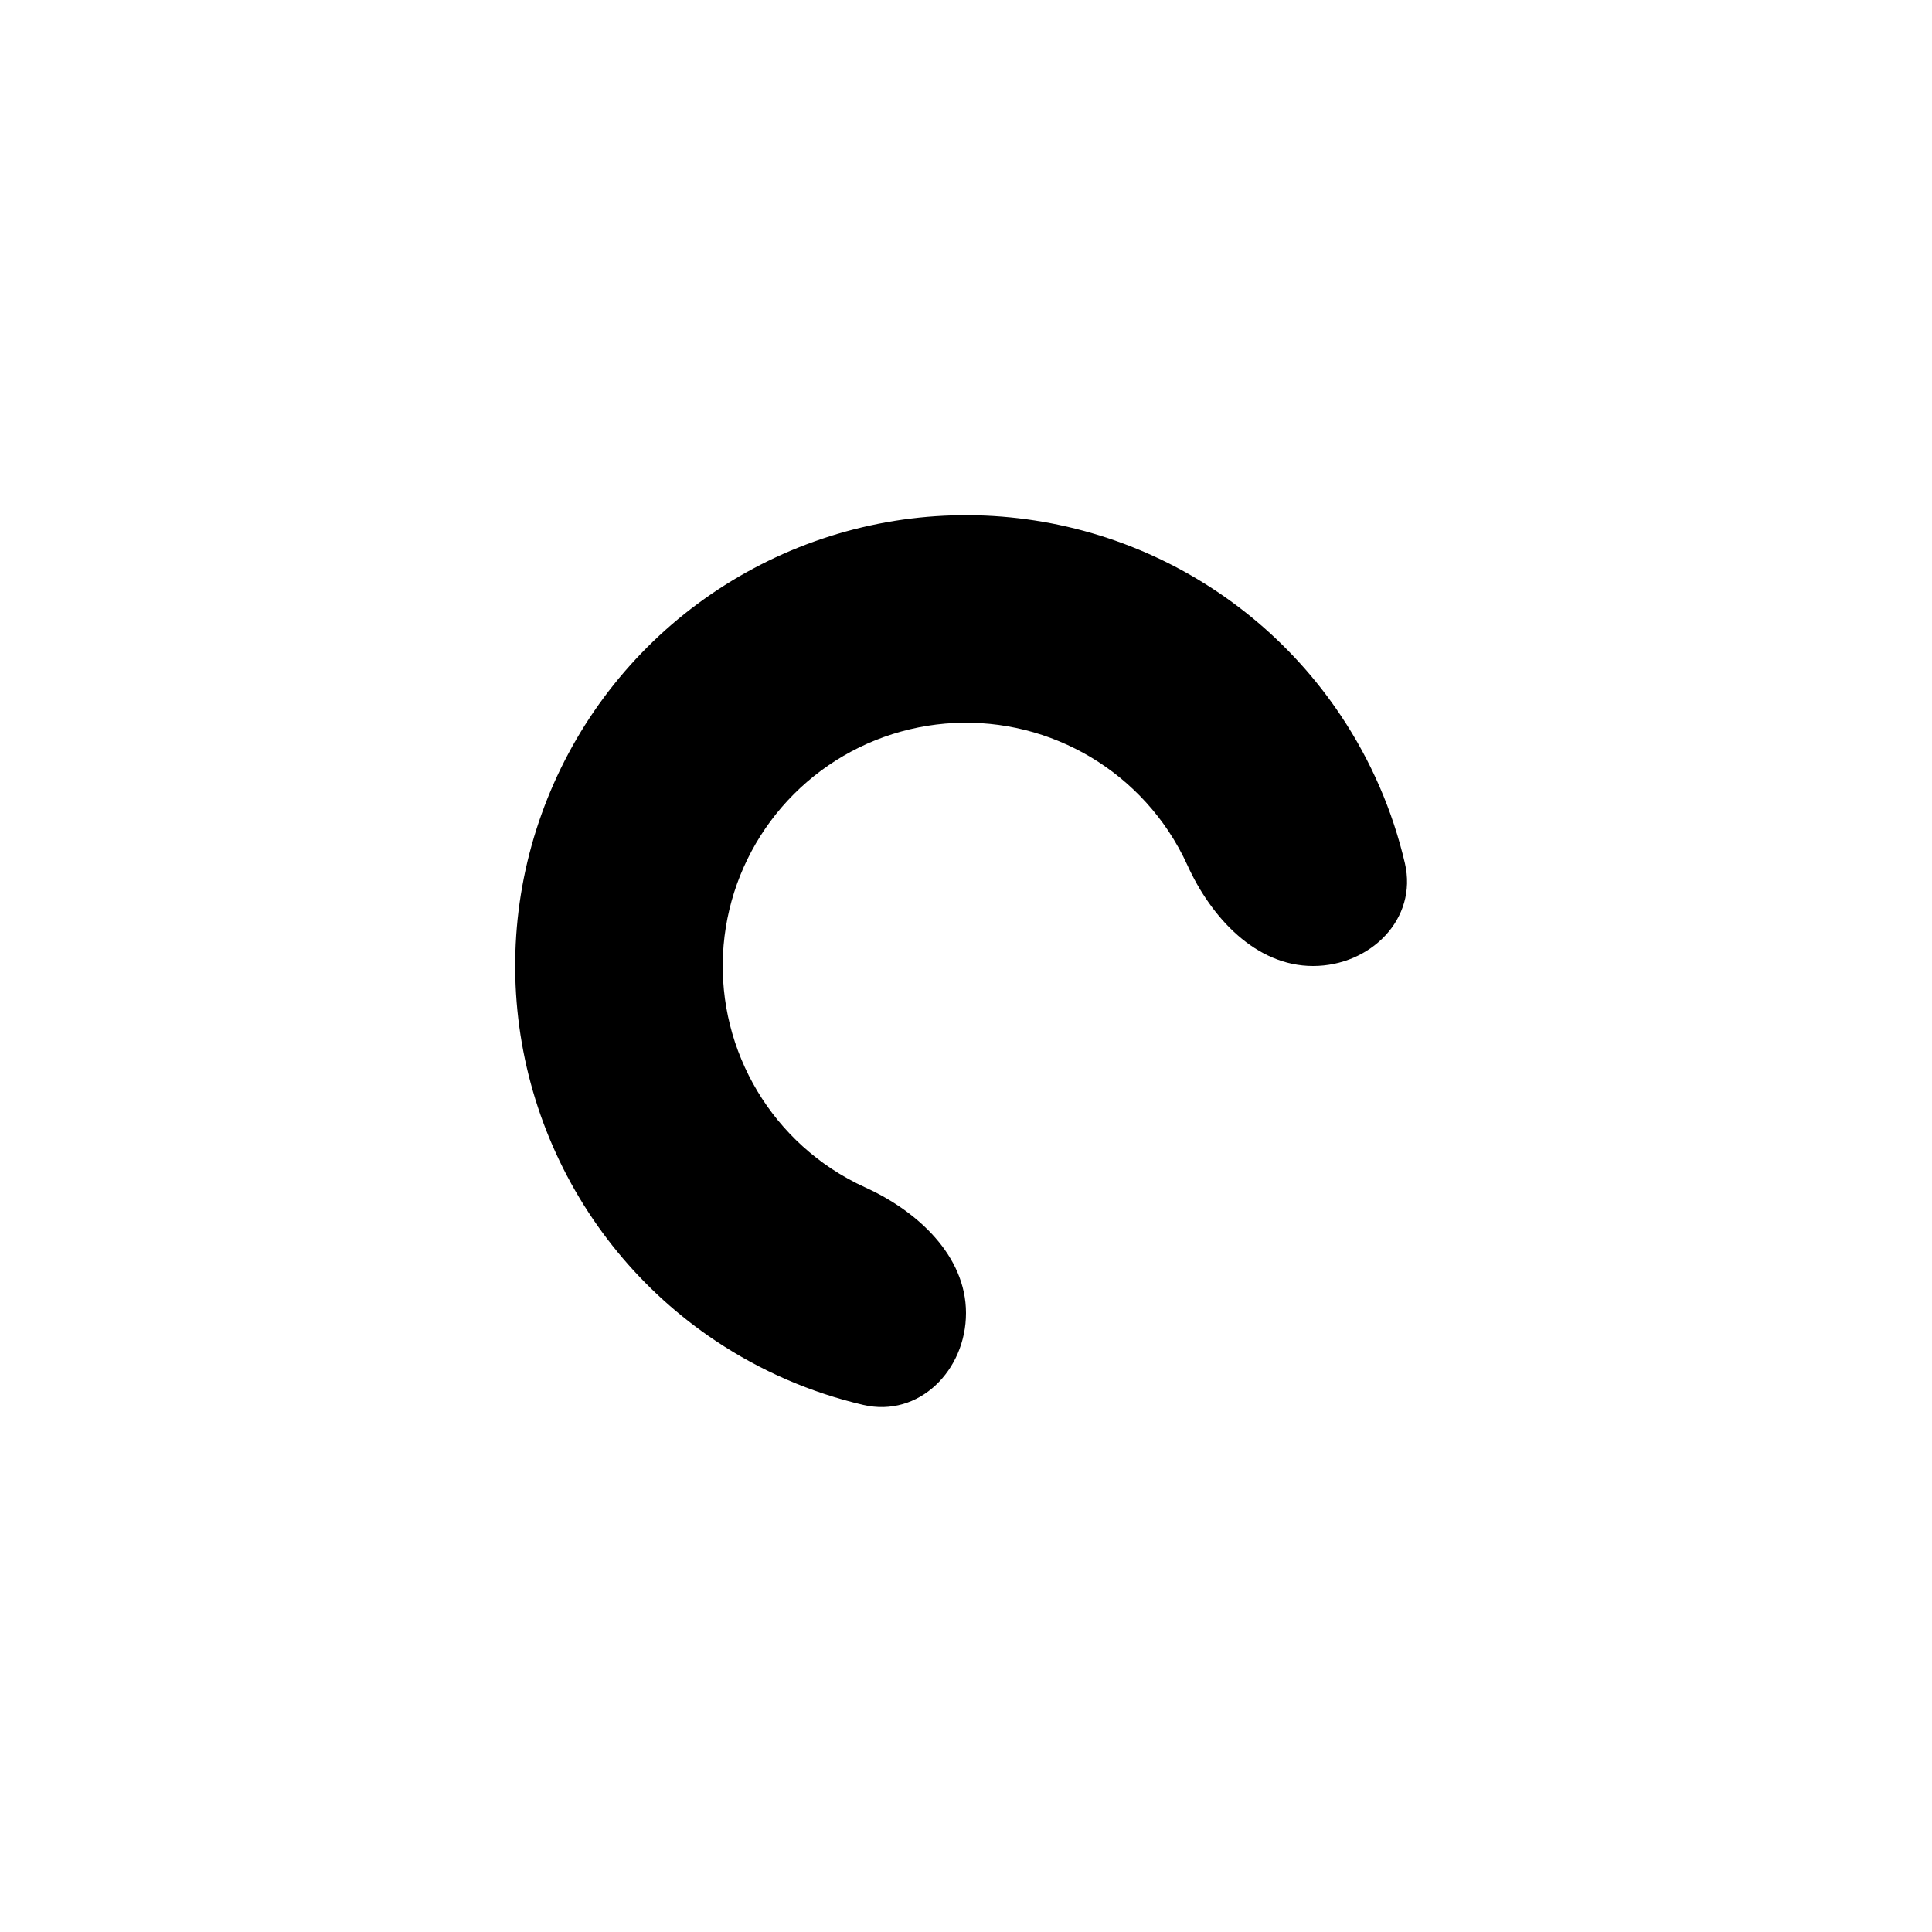
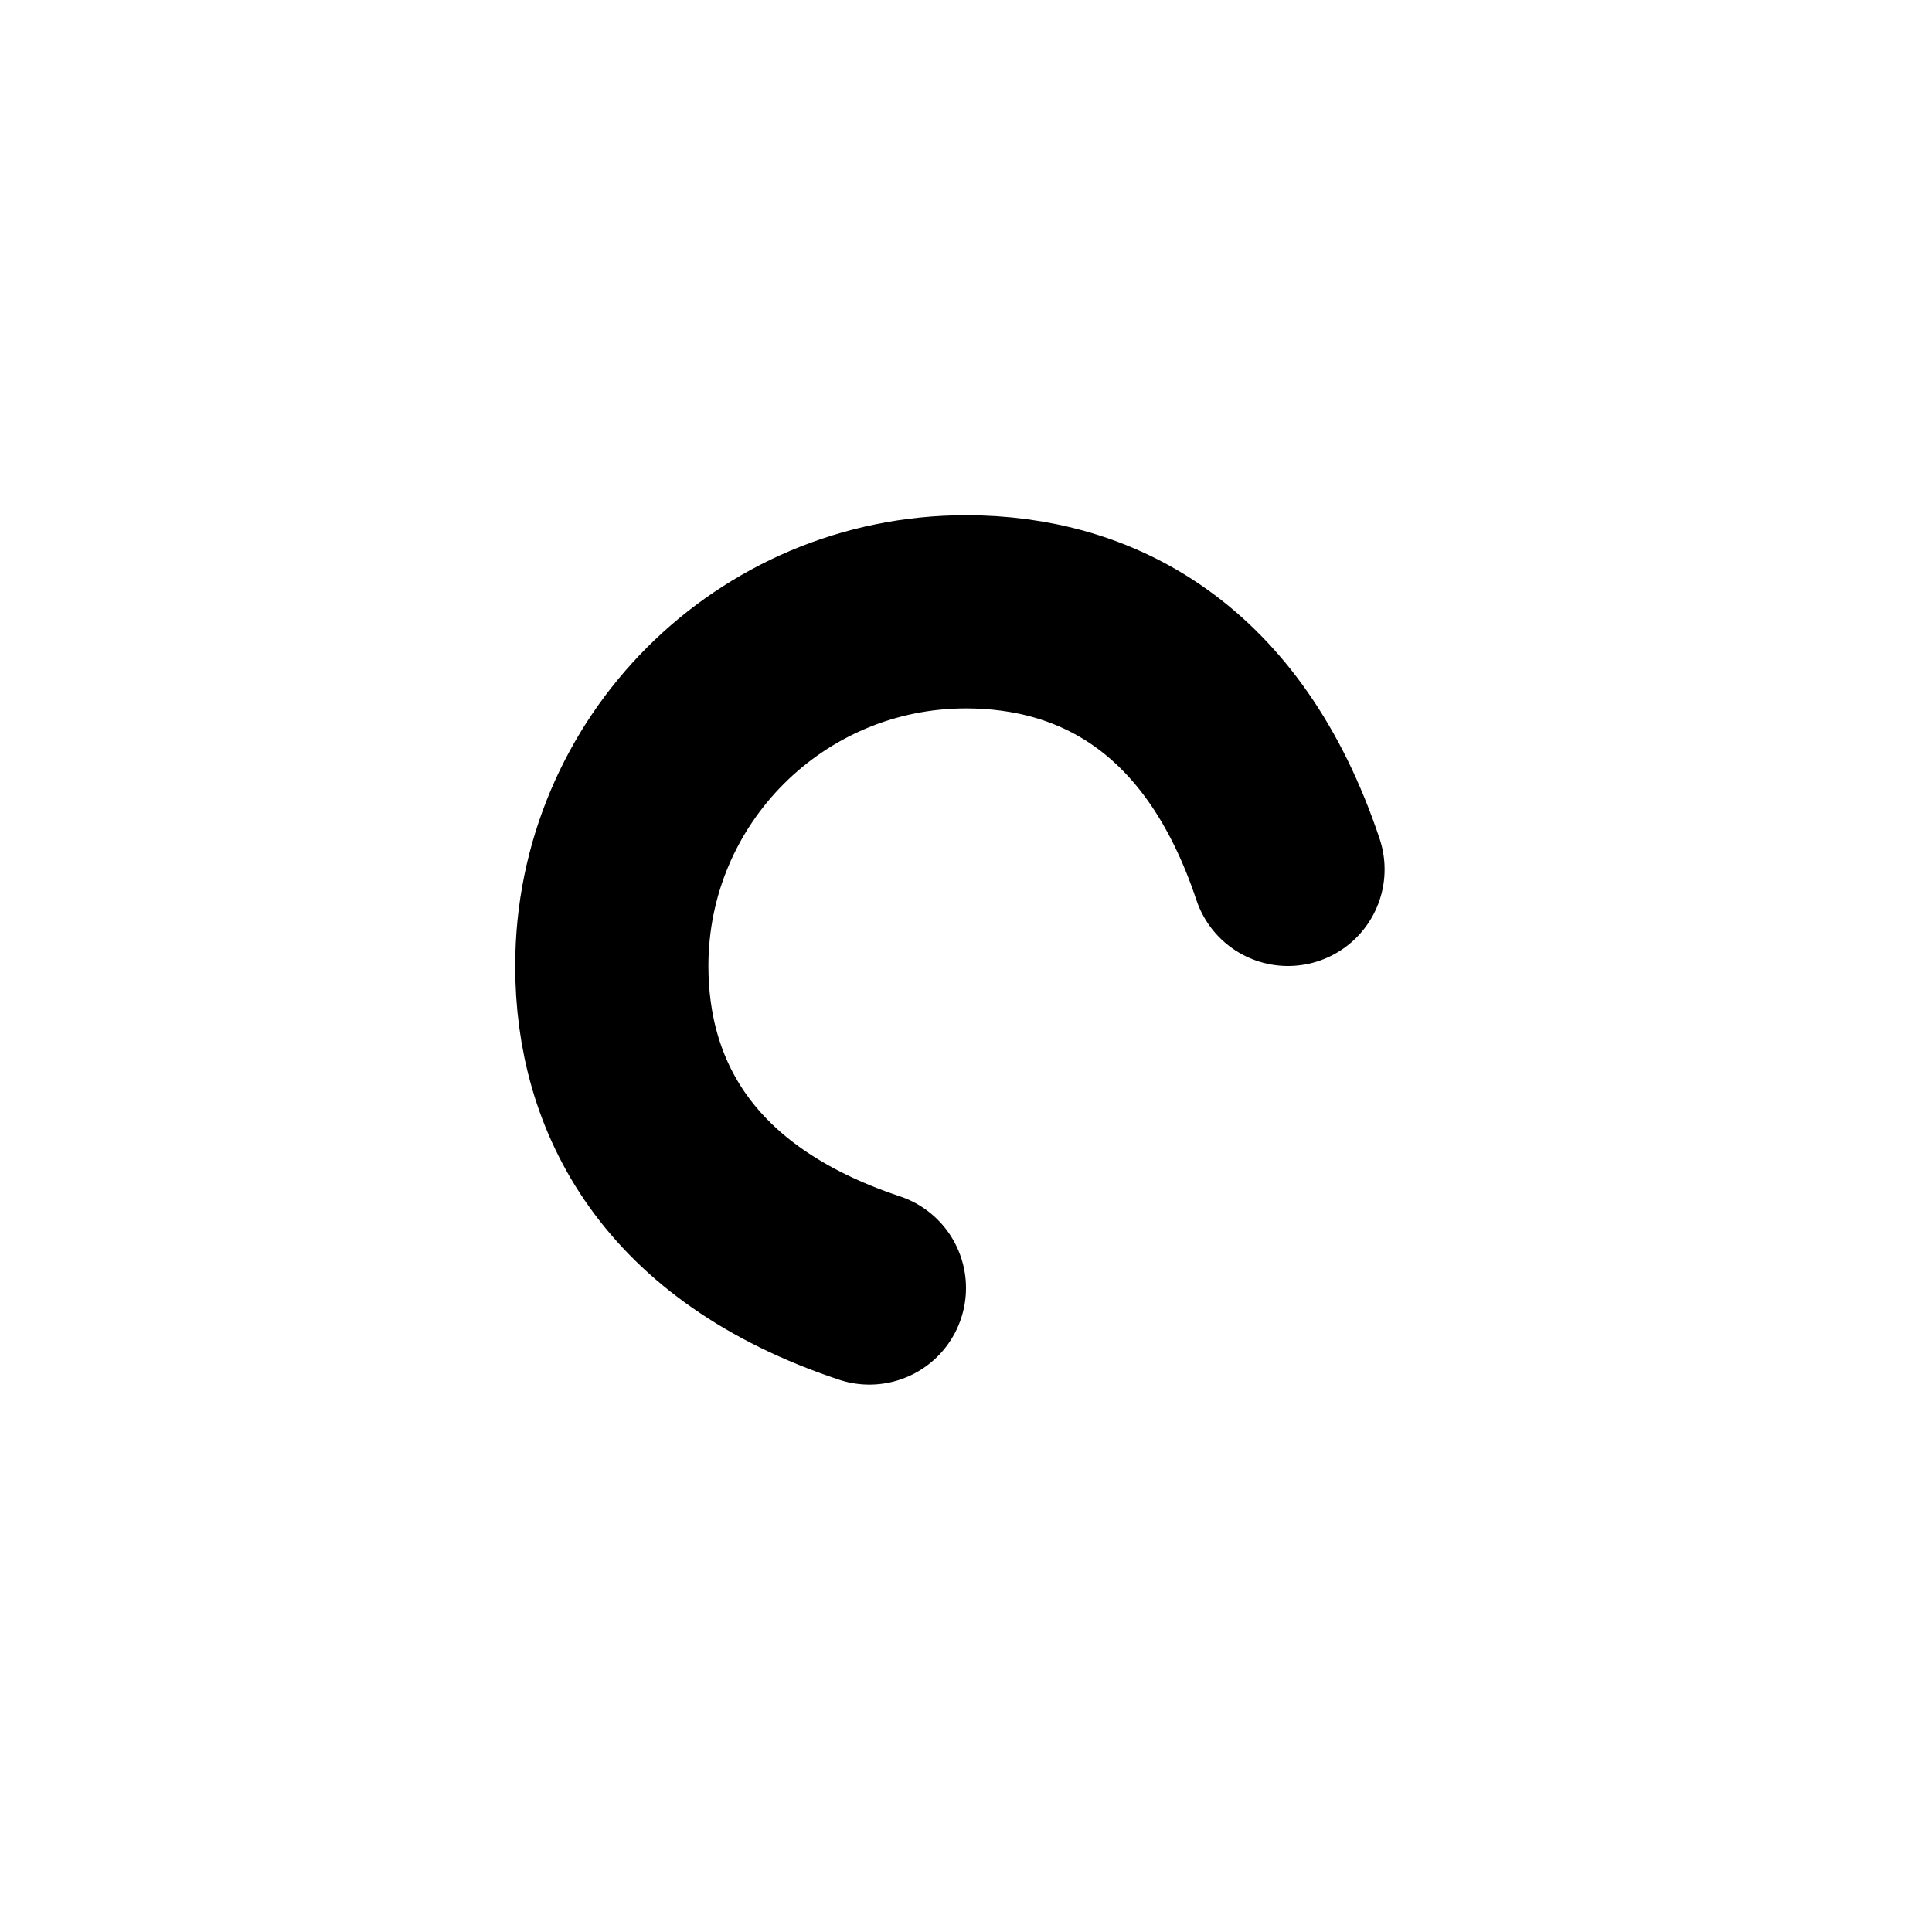
<svg xmlns="http://www.w3.org/2000/svg" width="30" height="30" viewBox="0 0 30 30" fill="none">
-   <path d="M20.389 15C21.279 15 22.018 14.269 21.815 13.403C21.625 12.59 21.289 11.813 20.82 11.111C20.051 9.96 18.958 9.063 17.679 8.533C16.4 8.003 14.992 7.864 13.634 8.134C12.277 8.405 11.029 9.071 10.05 10.05C9.071 11.029 8.405 12.277 8.134 13.634C7.864 14.992 8.003 16.4 8.533 17.679C9.063 18.958 9.96 20.051 11.111 20.82C11.813 21.289 12.59 21.625 13.403 21.815C14.269 22.018 15 21.279 15 20.389C15 19.499 14.247 18.807 13.437 18.439C13.252 18.355 13.072 18.255 12.901 18.141C12.28 17.726 11.796 17.136 11.51 16.445C11.224 15.755 11.149 14.996 11.295 14.263C11.441 13.53 11.801 12.857 12.329 12.329C12.857 11.801 13.53 11.441 14.263 11.295C14.996 11.149 15.755 11.224 16.445 11.51C17.136 11.796 17.726 12.28 18.141 12.901C18.255 13.072 18.355 13.252 18.439 13.437C18.807 14.247 19.499 15 20.389 15Z" fill="black" />
+   <path d="M20 13.5C19 10.5 17 9.5 15 9.5C11.962 9.5 9.5 11.962 9.5 15C9.5 17 10.5 19 13.5 20" stroke="black" stroke-width="3" stroke-linecap="round" />
</svg>
